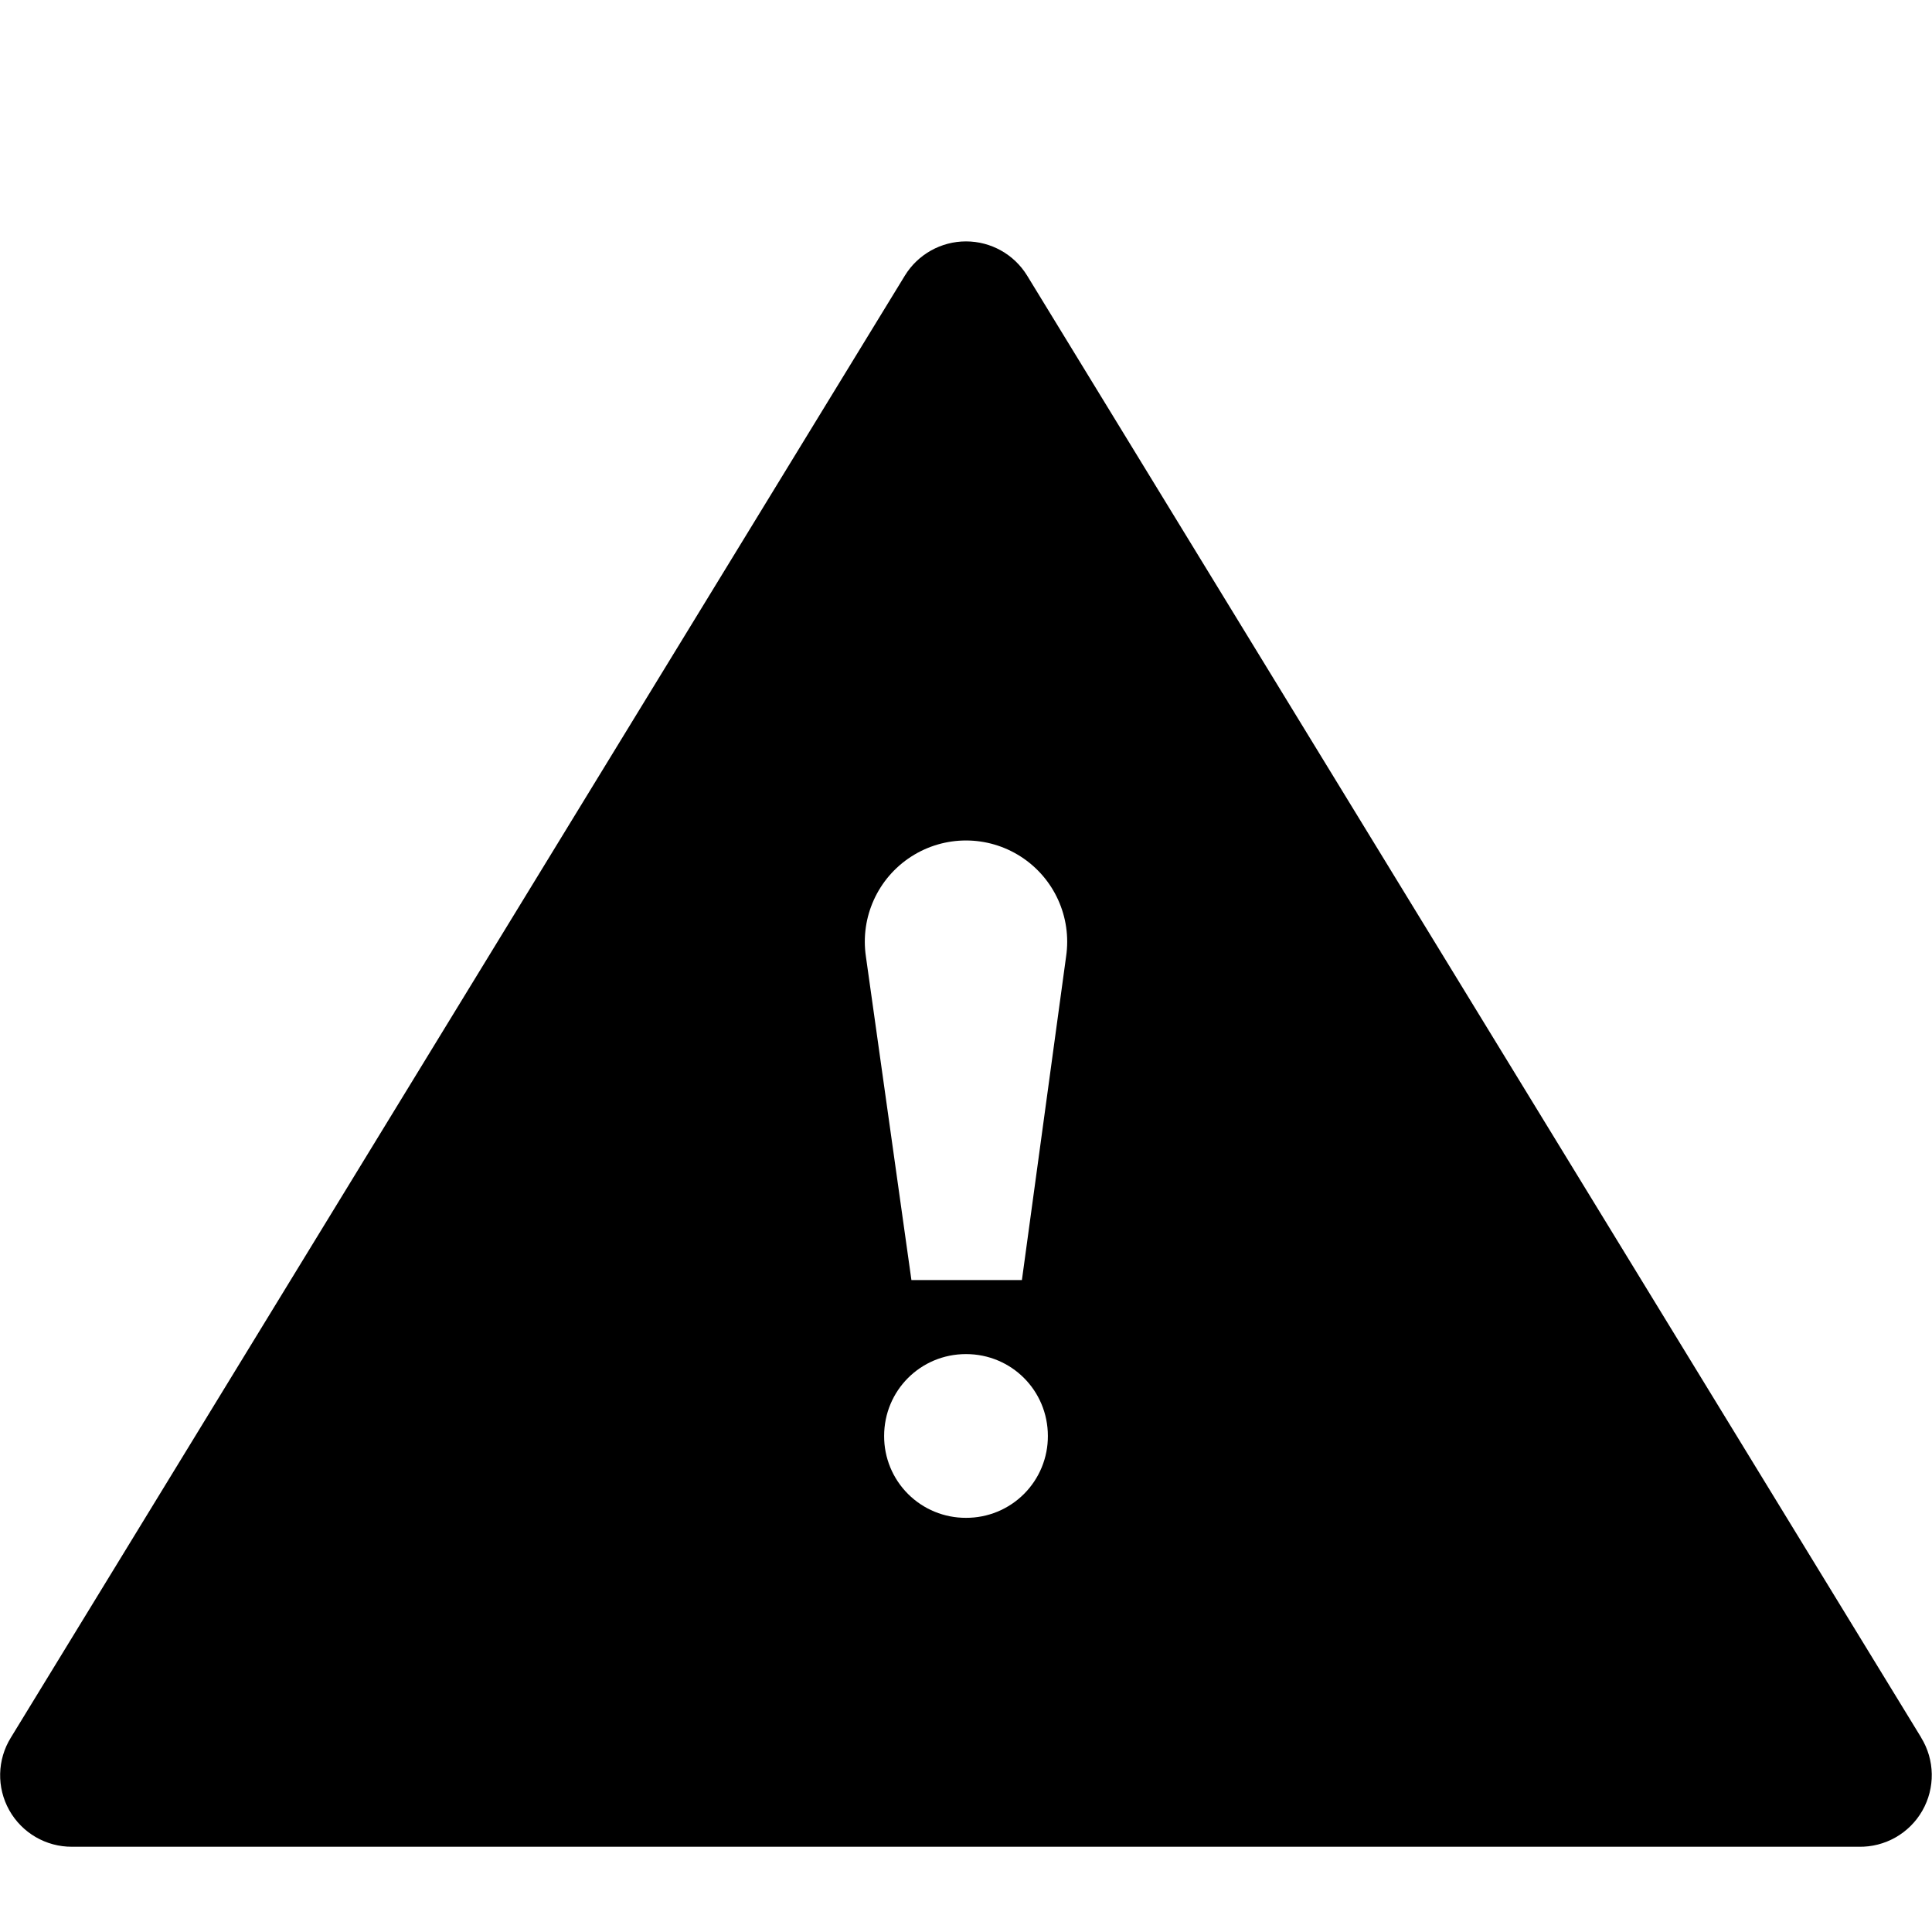
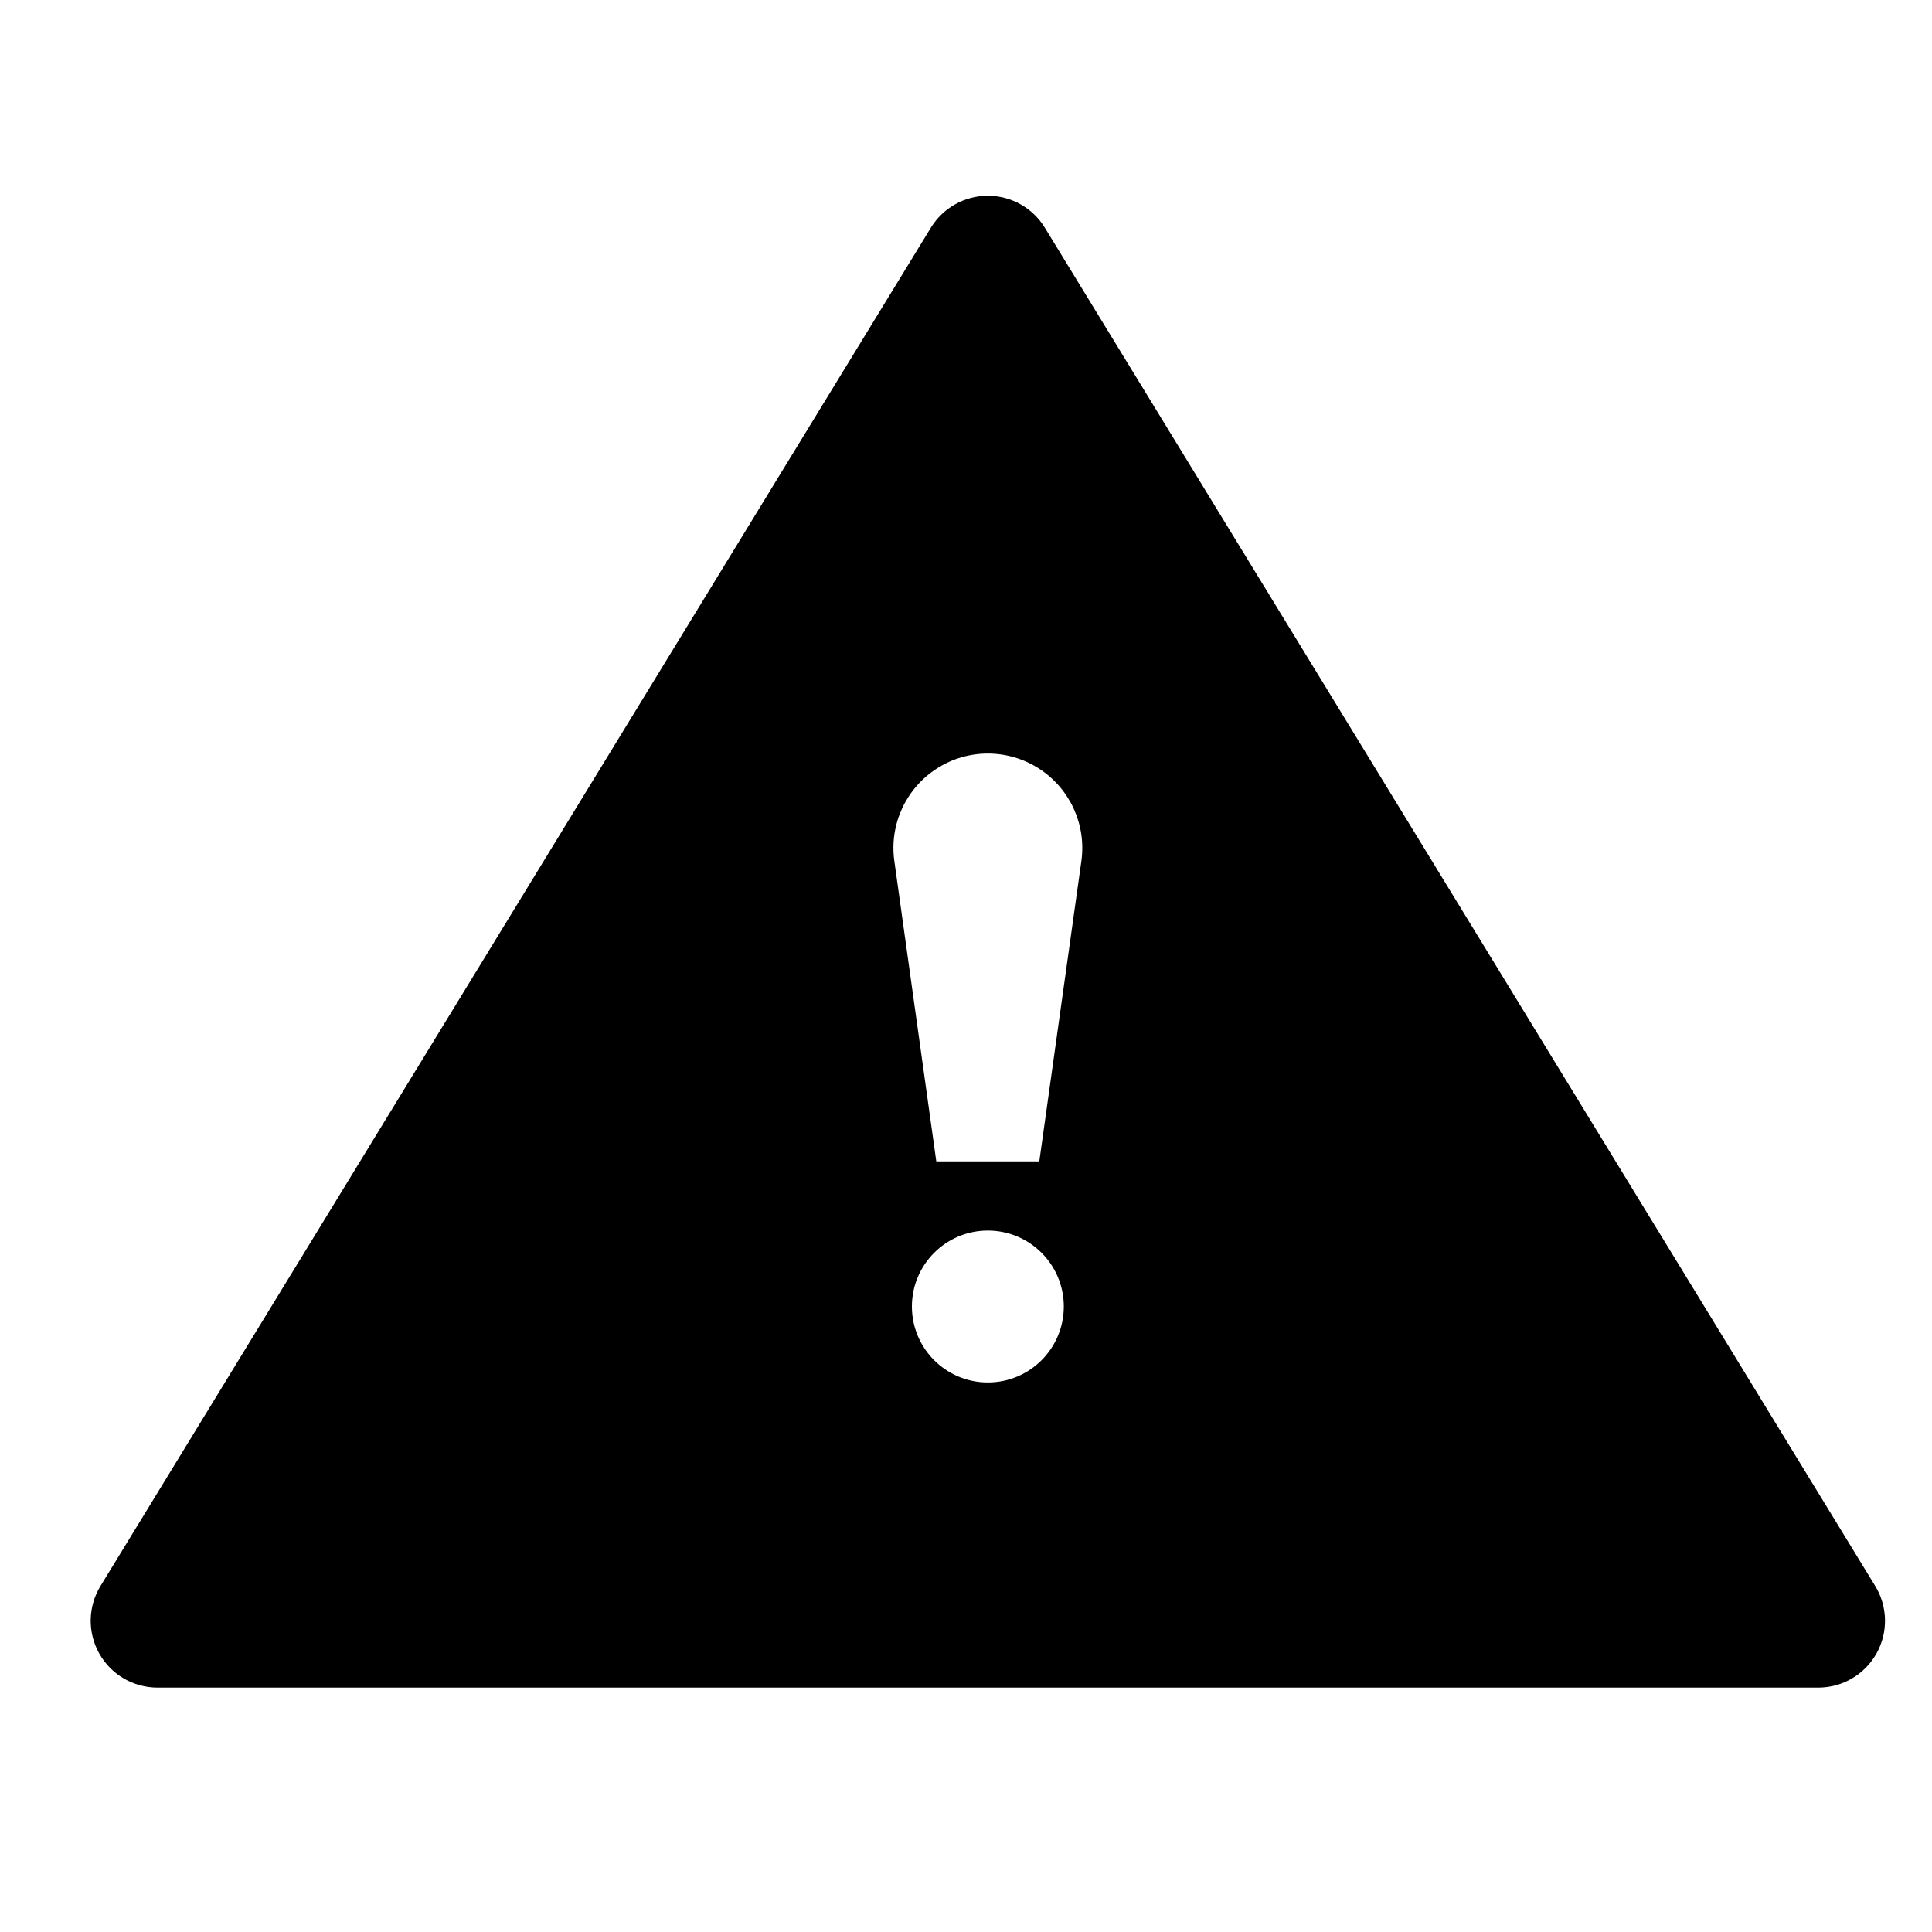
- <svg xmlns="http://www.w3.org/2000/svg" width="16" height="16" fill="currentColor" class="qi-9999" viewBox="0 0 16 16">
-   <path d="M15.91 14.389 8.506 2.282a.594.594 0 0 0-1.012 0L.09 14.39a.592.592 0 0 0 .506.904h14.797a.593.593 0 0 0 .517-.904zM8 12.57a.675.675 0 0 1-.678-.678c0-.376.301-.678.678-.678.377 0 .678.302.678.678A.675.675 0 0 1 8 12.57zm.463-1.969h-.915l-.377-2.68a.838.838 0 1 1 1.658 0l-.366 2.68z" />
+ <svg xmlns="http://www.w3.org/2000/svg" style="enable-background:new 0 0 16 16" xml:space="preserve" width="16" height="16" fill="currentColor" class="qi-9999" viewBox="0 0 16 16">
+   <path d="M15.53 13.135 8.653 1.886a.553.553 0 0 0-.944 0L.832 13.135a.553.553 0 0 0 .472.841h13.754a.553.553 0 0 0 .472-.841zm-7.349-1.686a.629.629 0 1 1 0-1.258.629.629 0 0 1 0 1.258zm.426-1.831h-.853l-.348-2.491a.782.782 0 1 1 1.55 0l-.349 2.491z" />
</svg>
